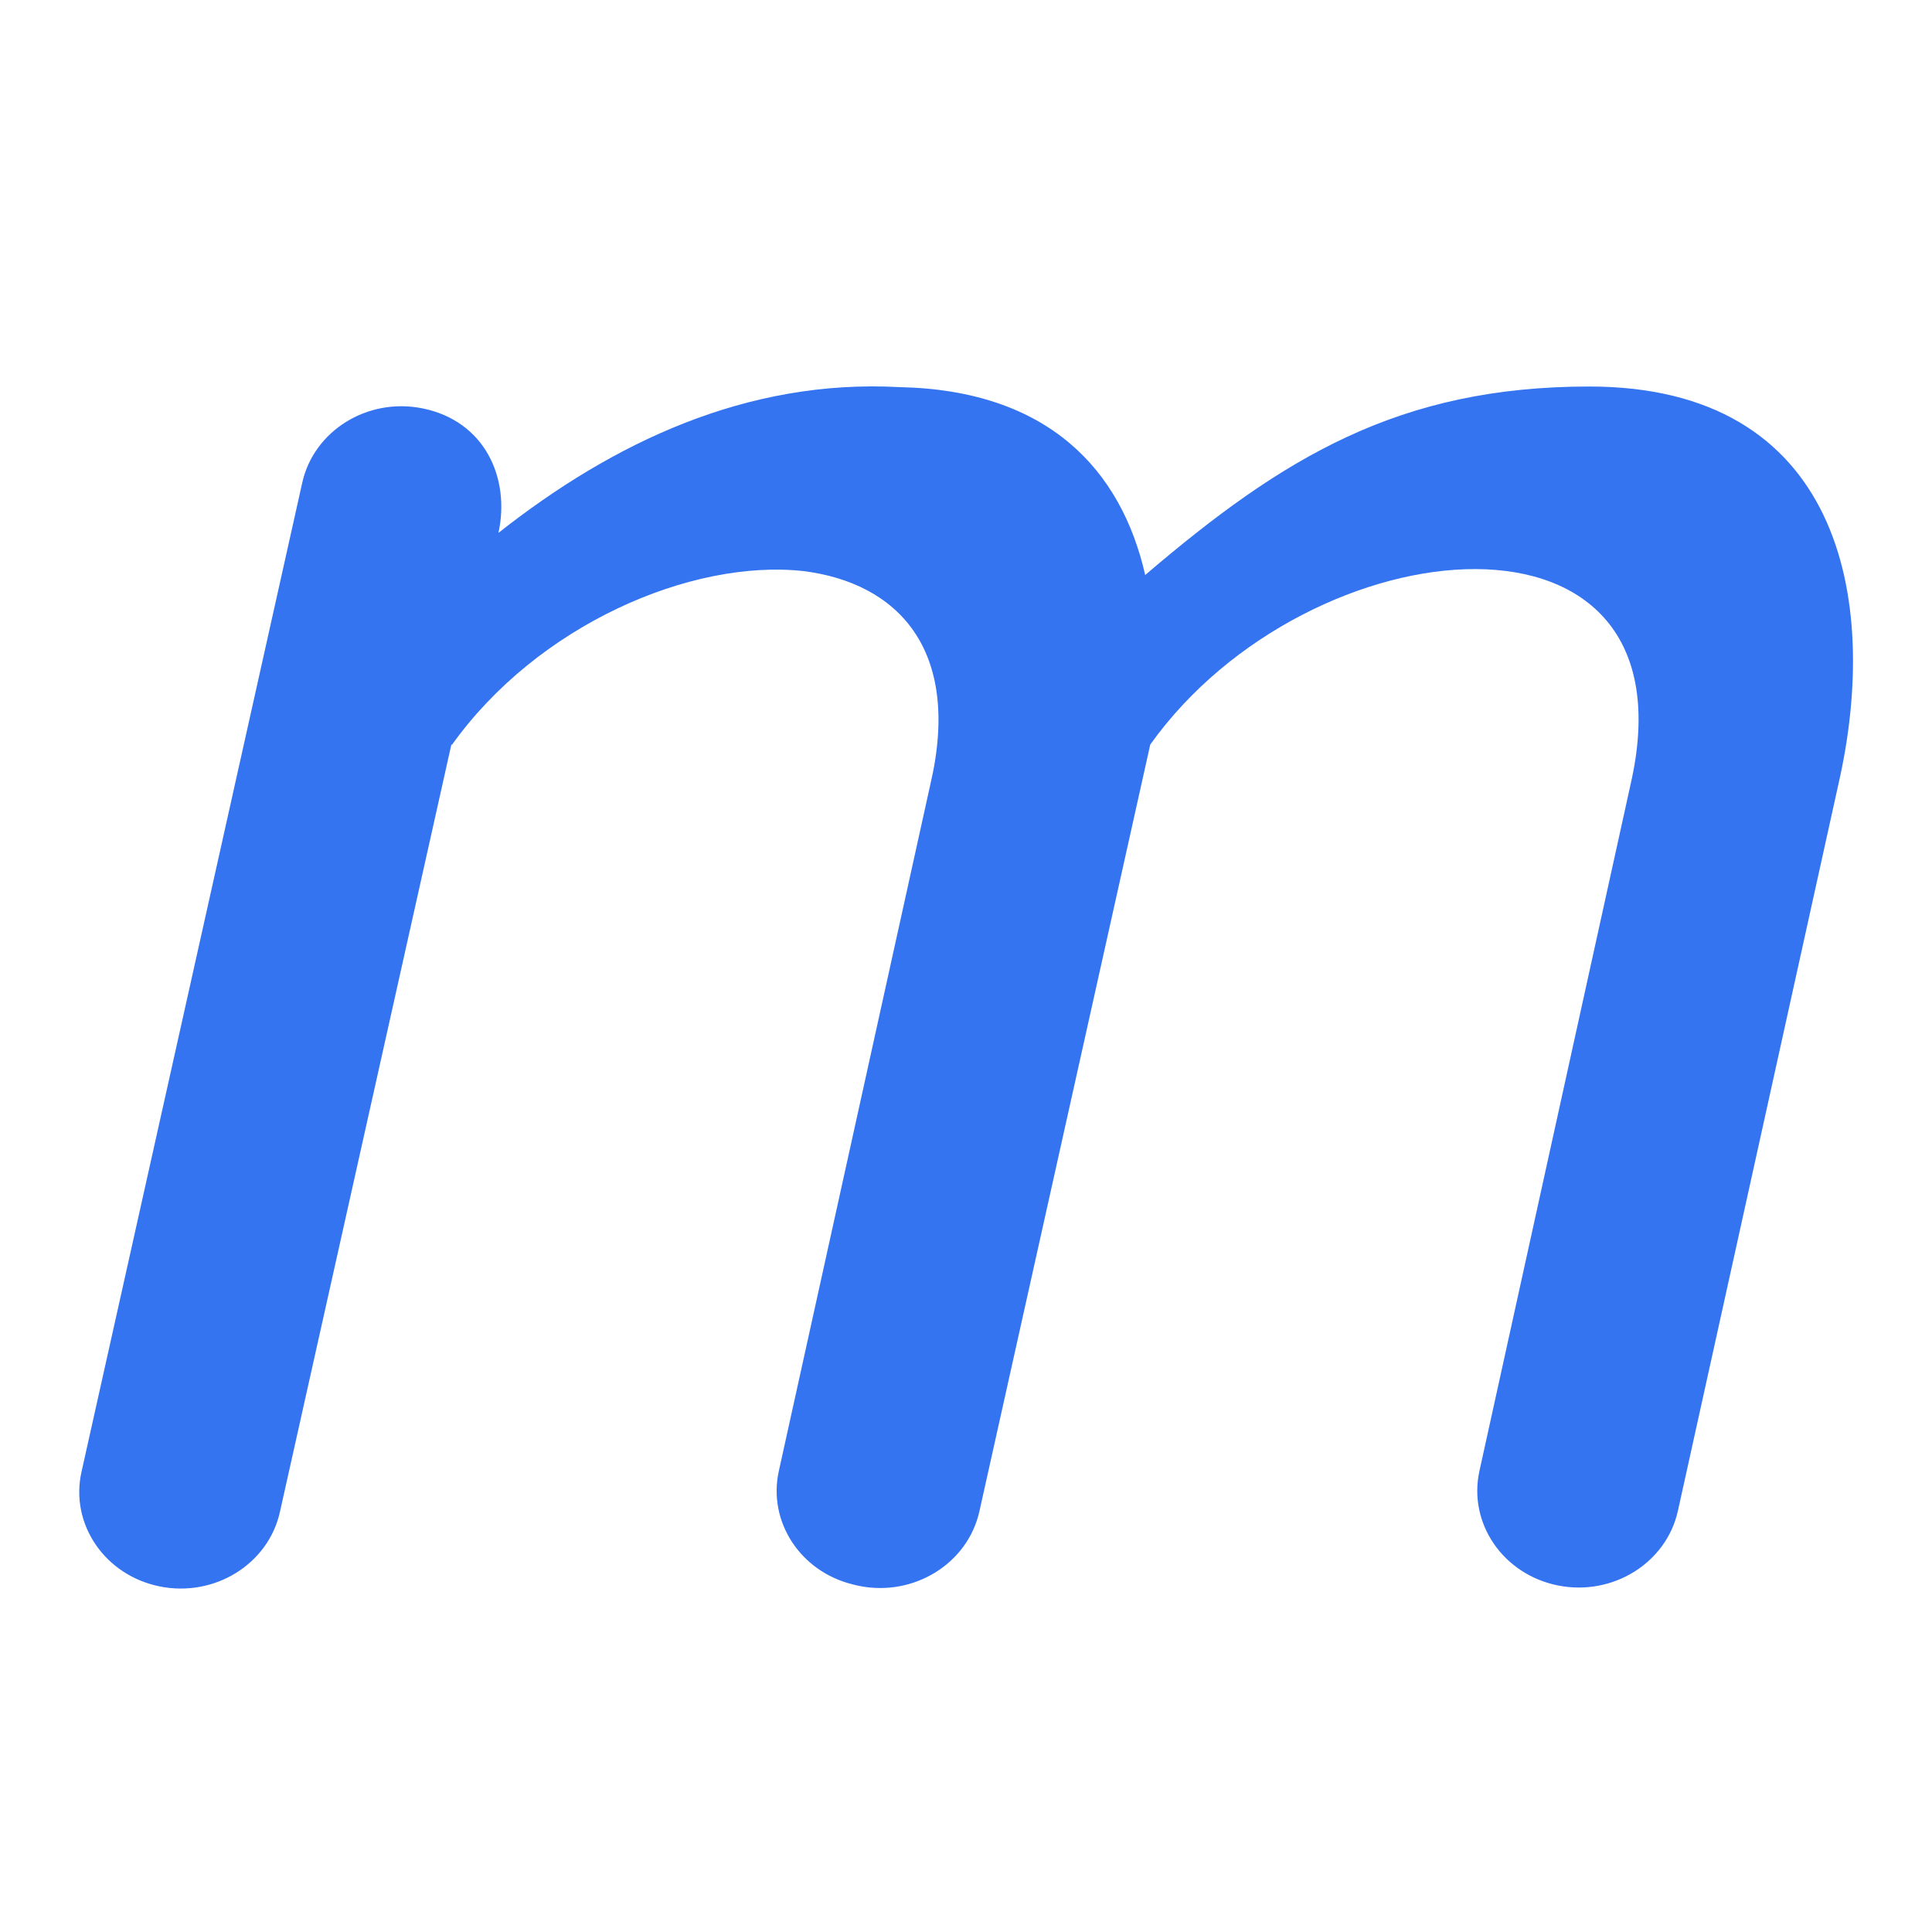
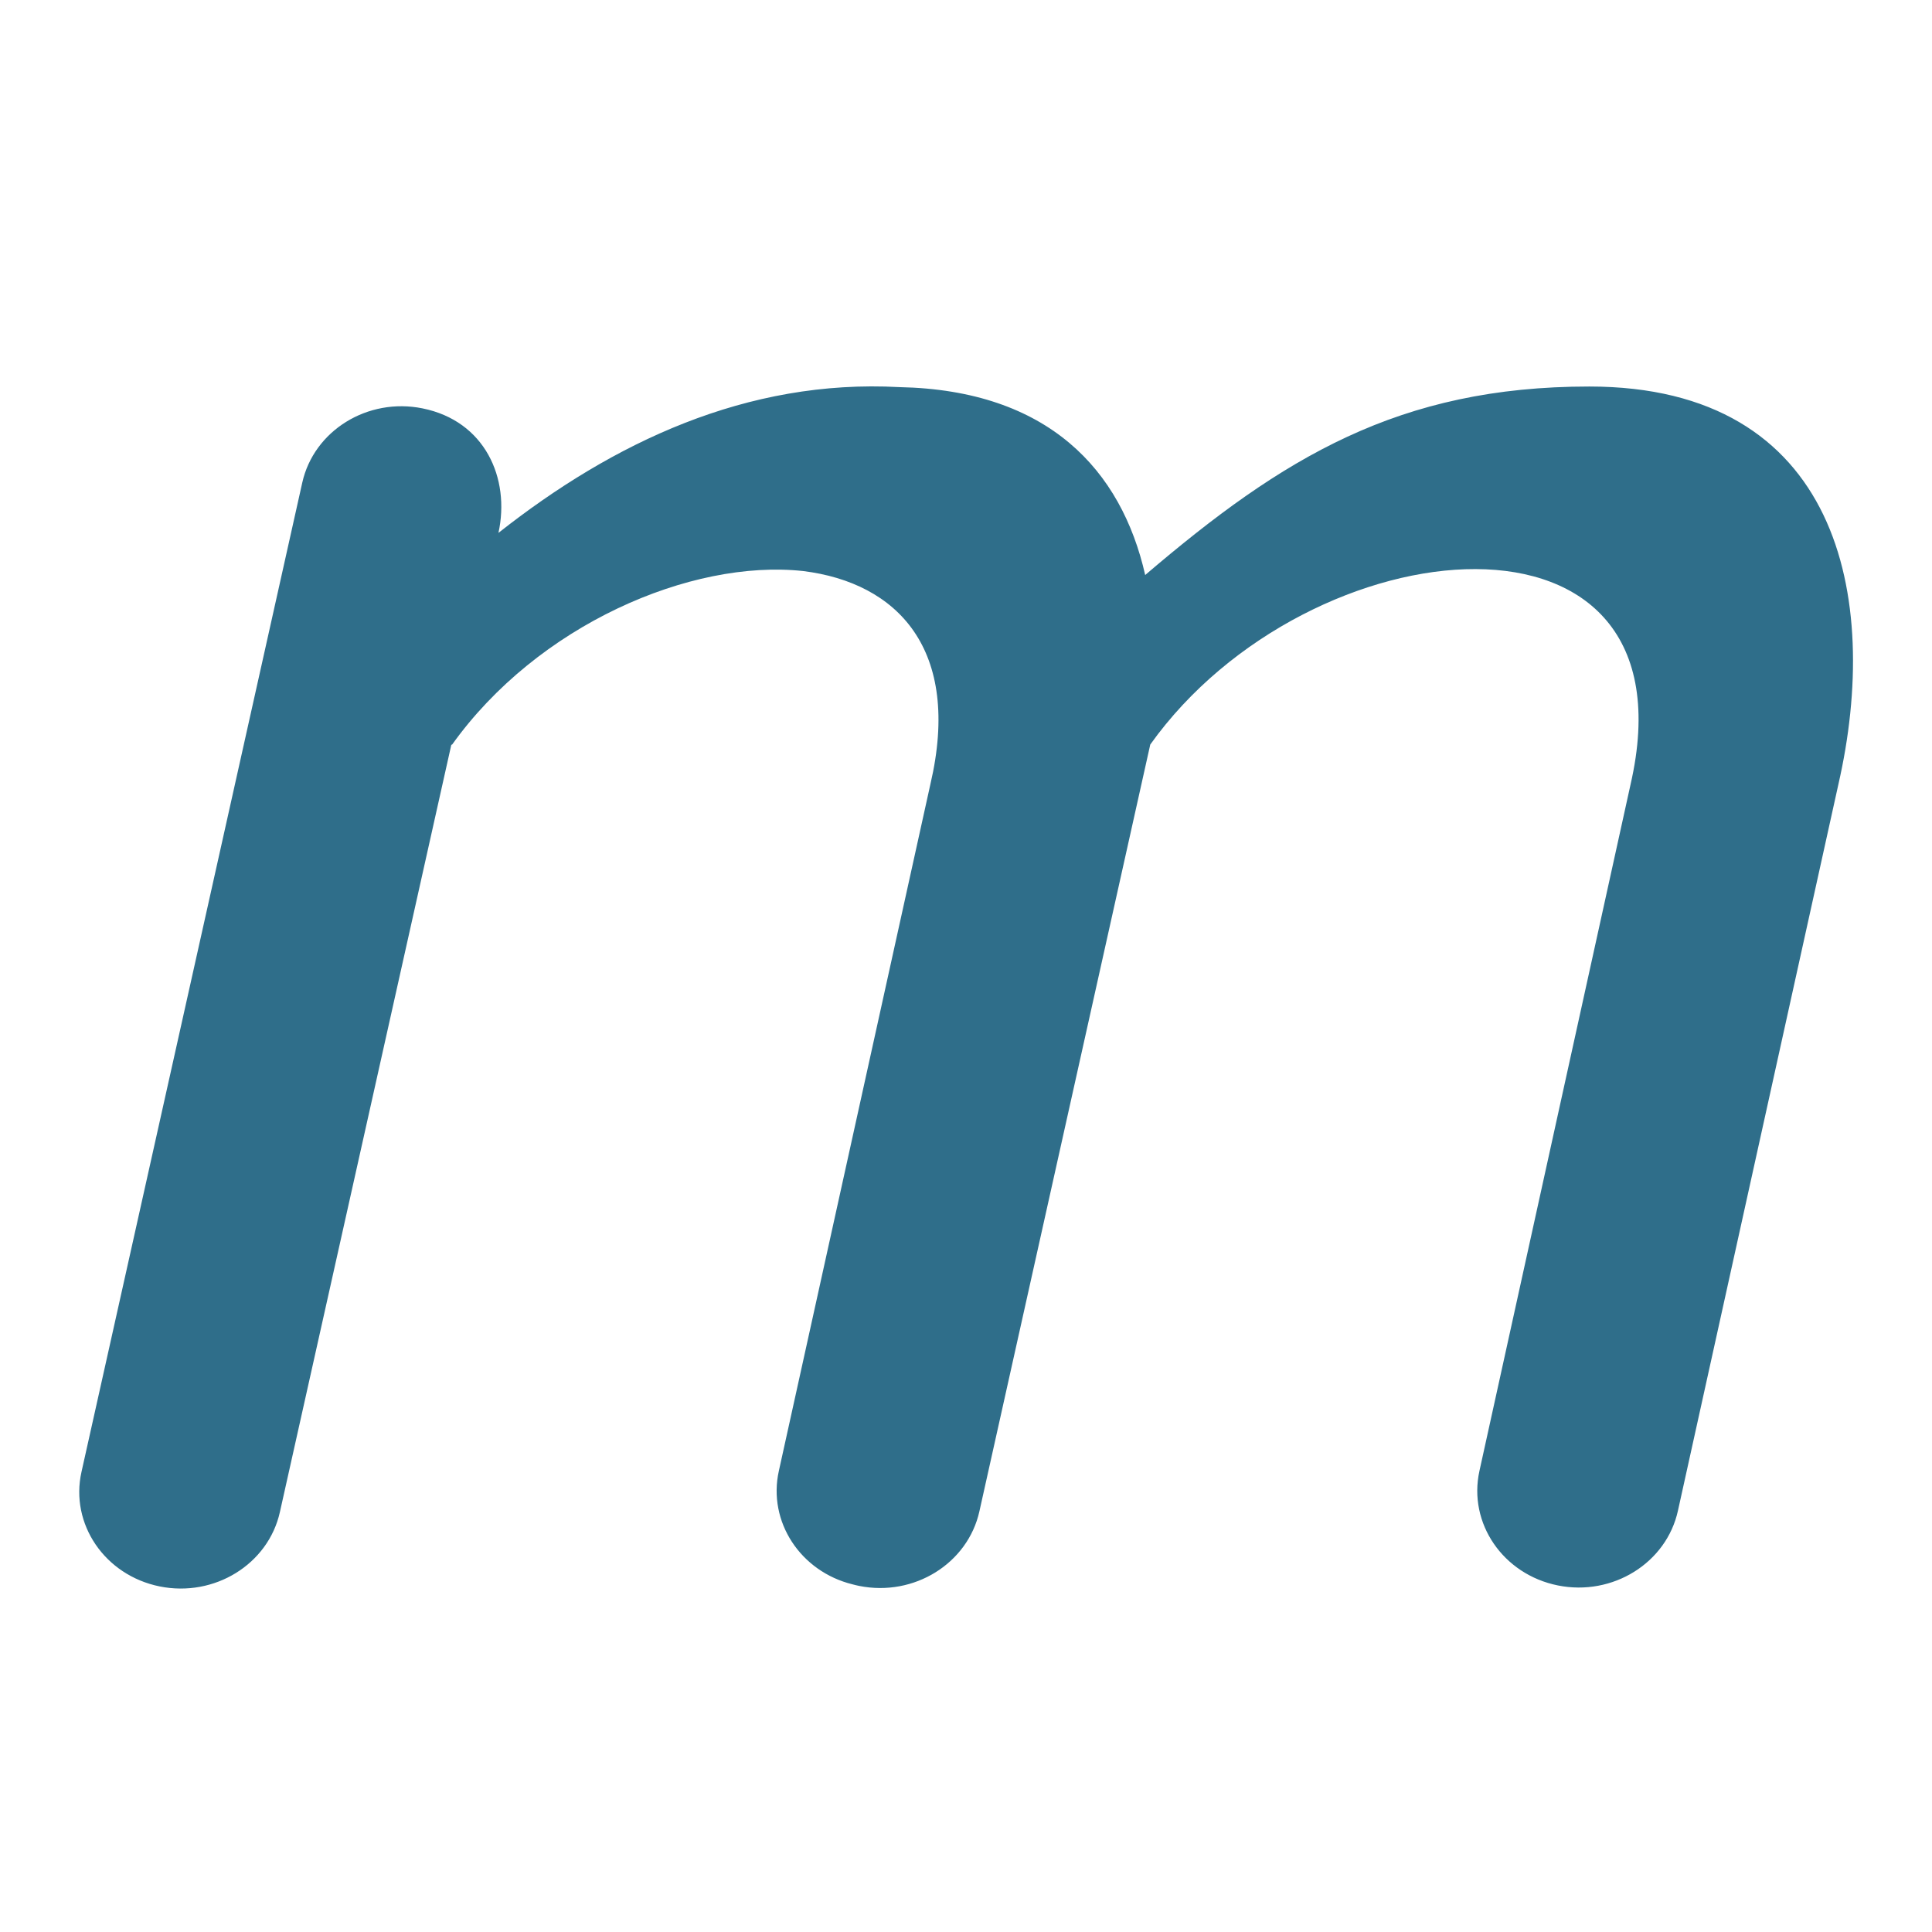
<svg xmlns="http://www.w3.org/2000/svg" width="16" height="16" viewBox="0 0 16 16" fill="none">
-   <path d="M13.162 3.201C15.224 3.201 15.582 4.936 15.224 6.499L13.896 12.511C13.801 12.944 13.355 13.221 12.902 13.13C12.448 13.039 12.157 12.615 12.252 12.182L13.503 6.499C14.074 4.02 10.839 4.326 9.526 6.166L8.111 12.516C8.015 12.948 7.57 13.225 7.116 13.134C7.097 13.13 7.079 13.126 7.061 13.121C6.629 13.015 6.357 12.602 6.45 12.182L7.705 6.495C7.967 5.376 7.43 4.825 6.65 4.729C5.722 4.629 4.45 5.176 3.741 6.171L3.74 6.164L3.738 6.166L2.318 12.522C2.222 12.954 1.776 13.23 1.322 13.138C0.868 13.046 0.578 12.621 0.675 12.189L2.503 3.998C2.599 3.566 3.045 3.29 3.499 3.382C4.015 3.486 4.227 3.959 4.128 4.413C5.077 3.665 6.184 3.137 7.449 3.206C8.683 3.231 9.287 3.894 9.484 4.762C10.623 3.789 11.585 3.201 13.162 3.201Z" fill="#3574F0" />
+   <path d="M13.162 3.201C15.224 3.201 15.582 4.936 15.224 6.499L13.896 12.511C13.801 12.944 13.355 13.221 12.902 13.13C12.448 13.039 12.157 12.615 12.252 12.182L13.503 6.499C14.074 4.02 10.839 4.326 9.526 6.166L8.111 12.516C8.015 12.948 7.57 13.225 7.116 13.134C7.097 13.13 7.079 13.126 7.061 13.121C6.629 13.015 6.357 12.602 6.45 12.182L7.705 6.495C7.967 5.376 7.43 4.825 6.65 4.729C5.722 4.629 4.45 5.176 3.741 6.171L3.74 6.164L3.738 6.166L2.318 12.522C2.222 12.954 1.776 13.23 1.322 13.138C0.868 13.046 0.578 12.621 0.675 12.189L2.503 3.998C2.599 3.566 3.045 3.29 3.499 3.382C4.015 3.486 4.227 3.959 4.128 4.413C5.077 3.665 6.184 3.137 7.449 3.206C8.683 3.231 9.287 3.894 9.484 4.762C10.623 3.789 11.585 3.201 13.162 3.201Z" fill="#2F6E8A" />
</svg>
